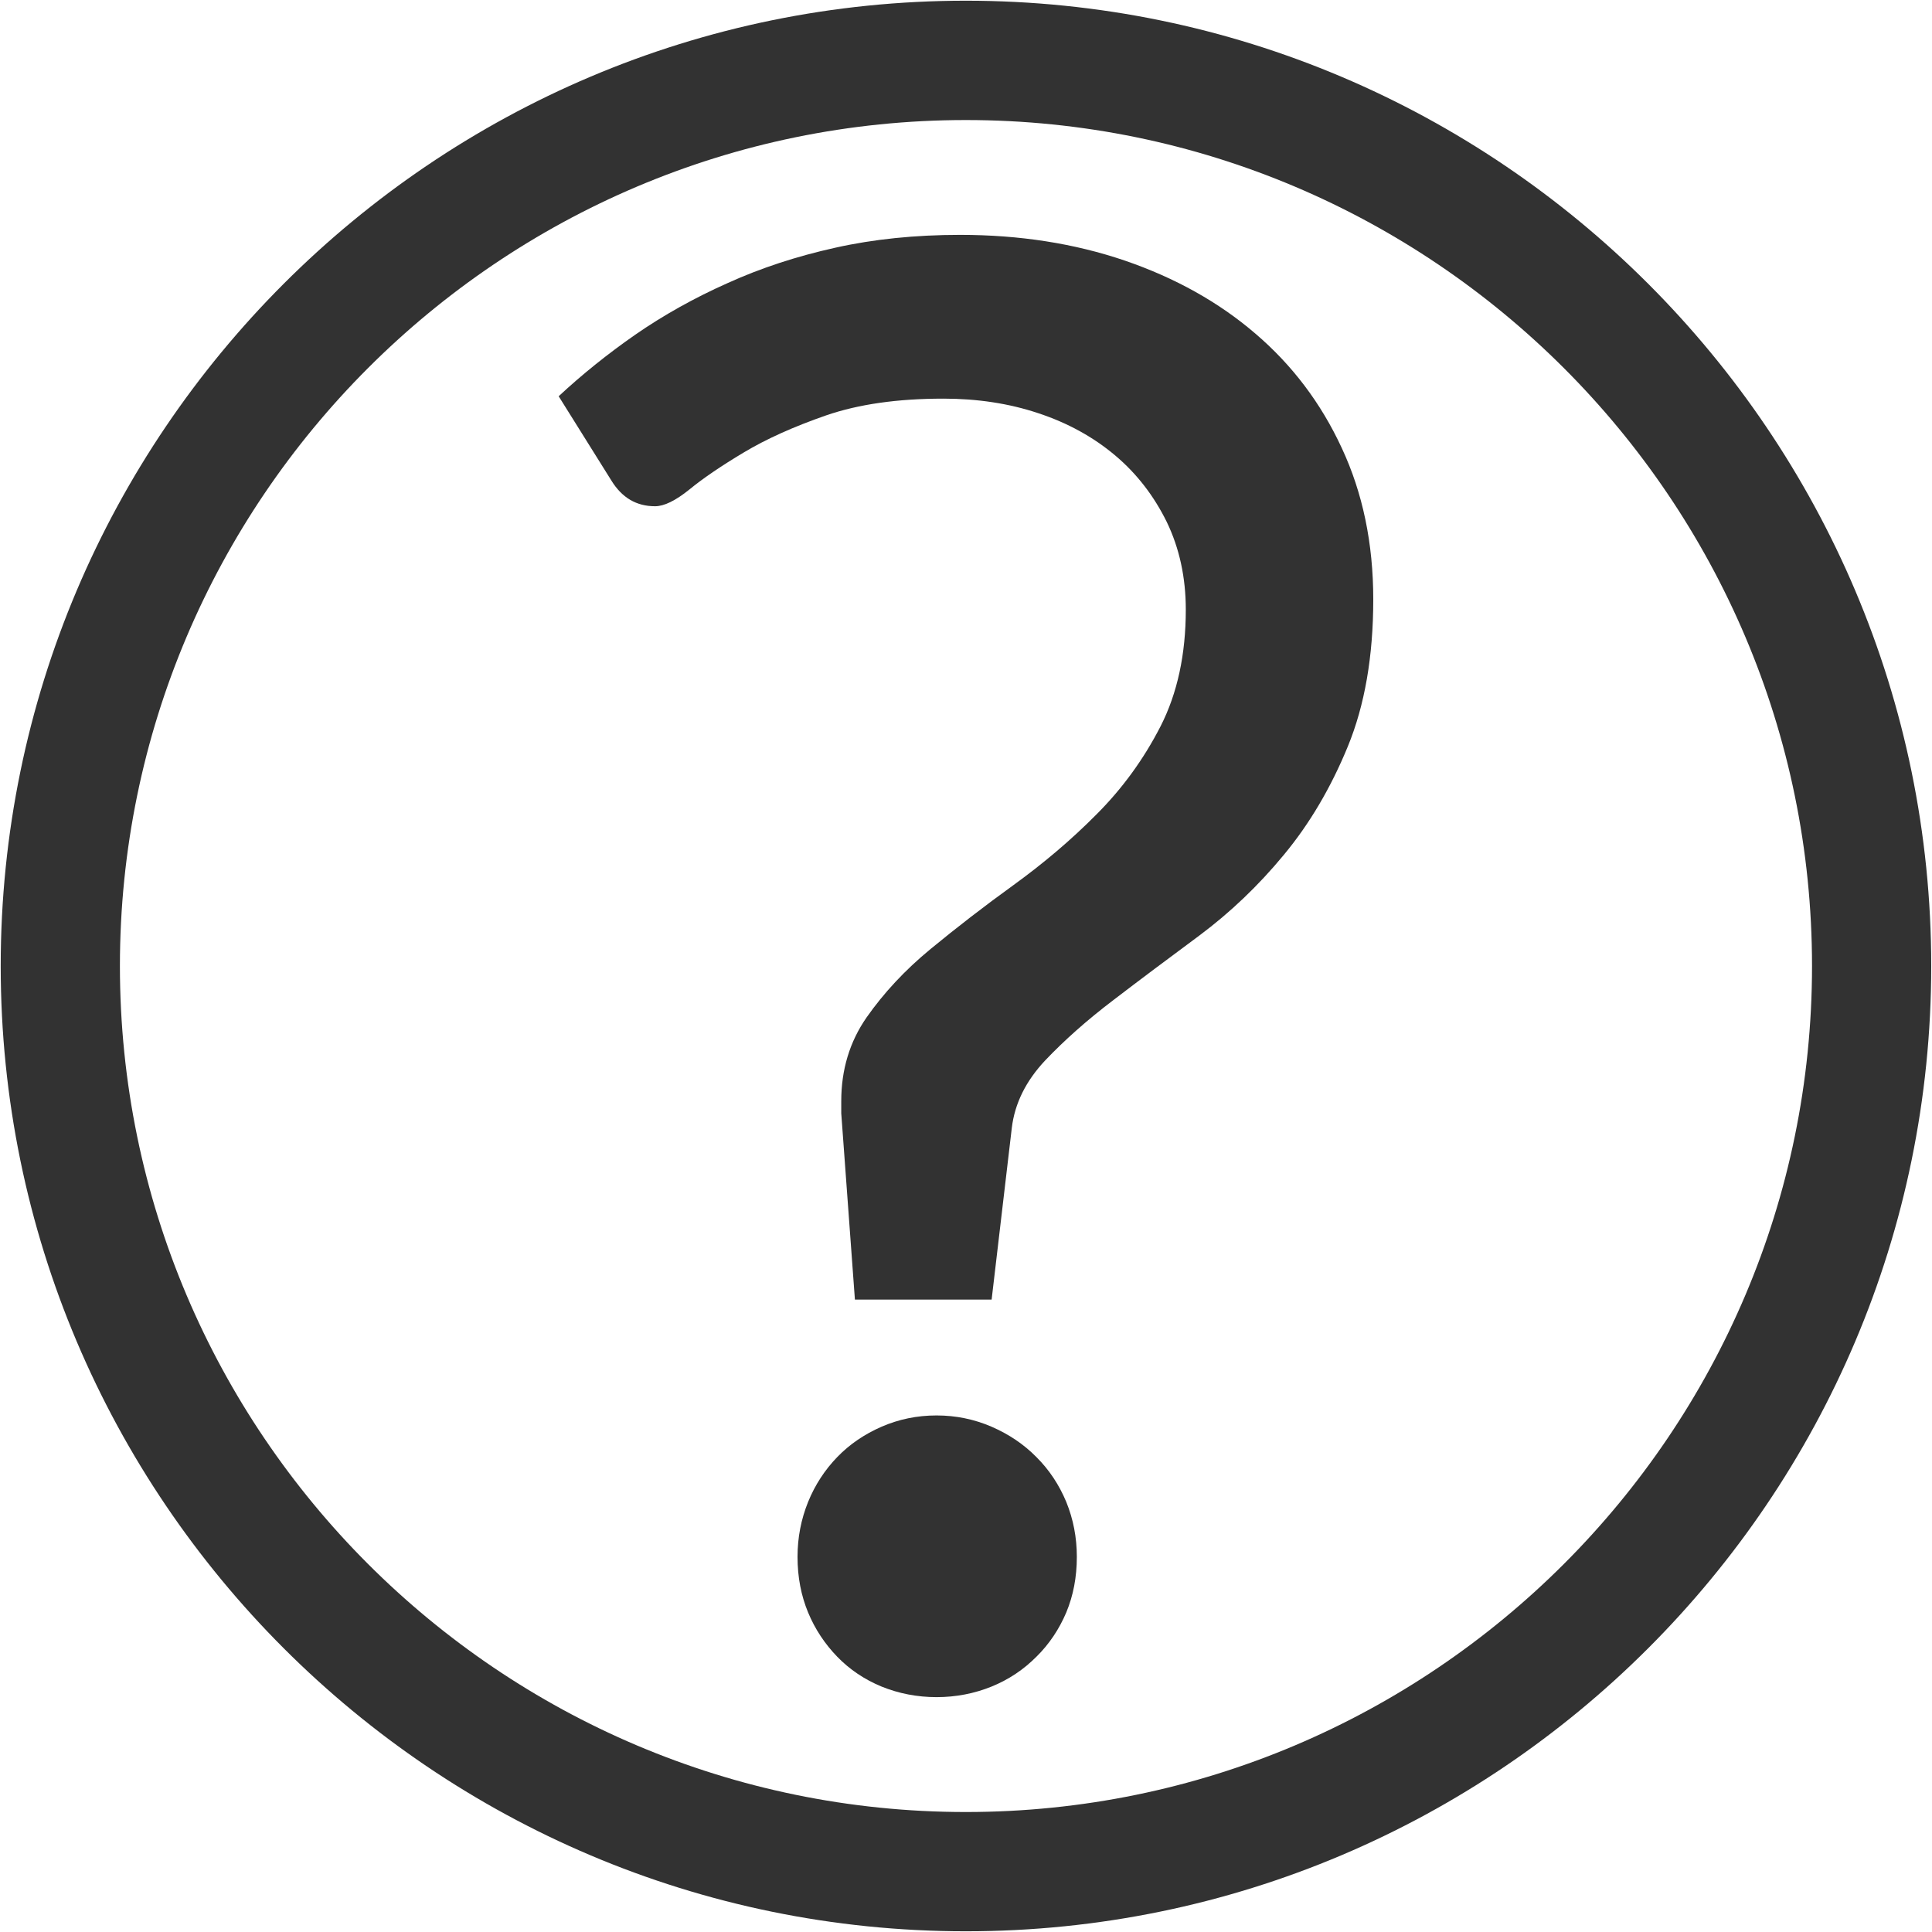
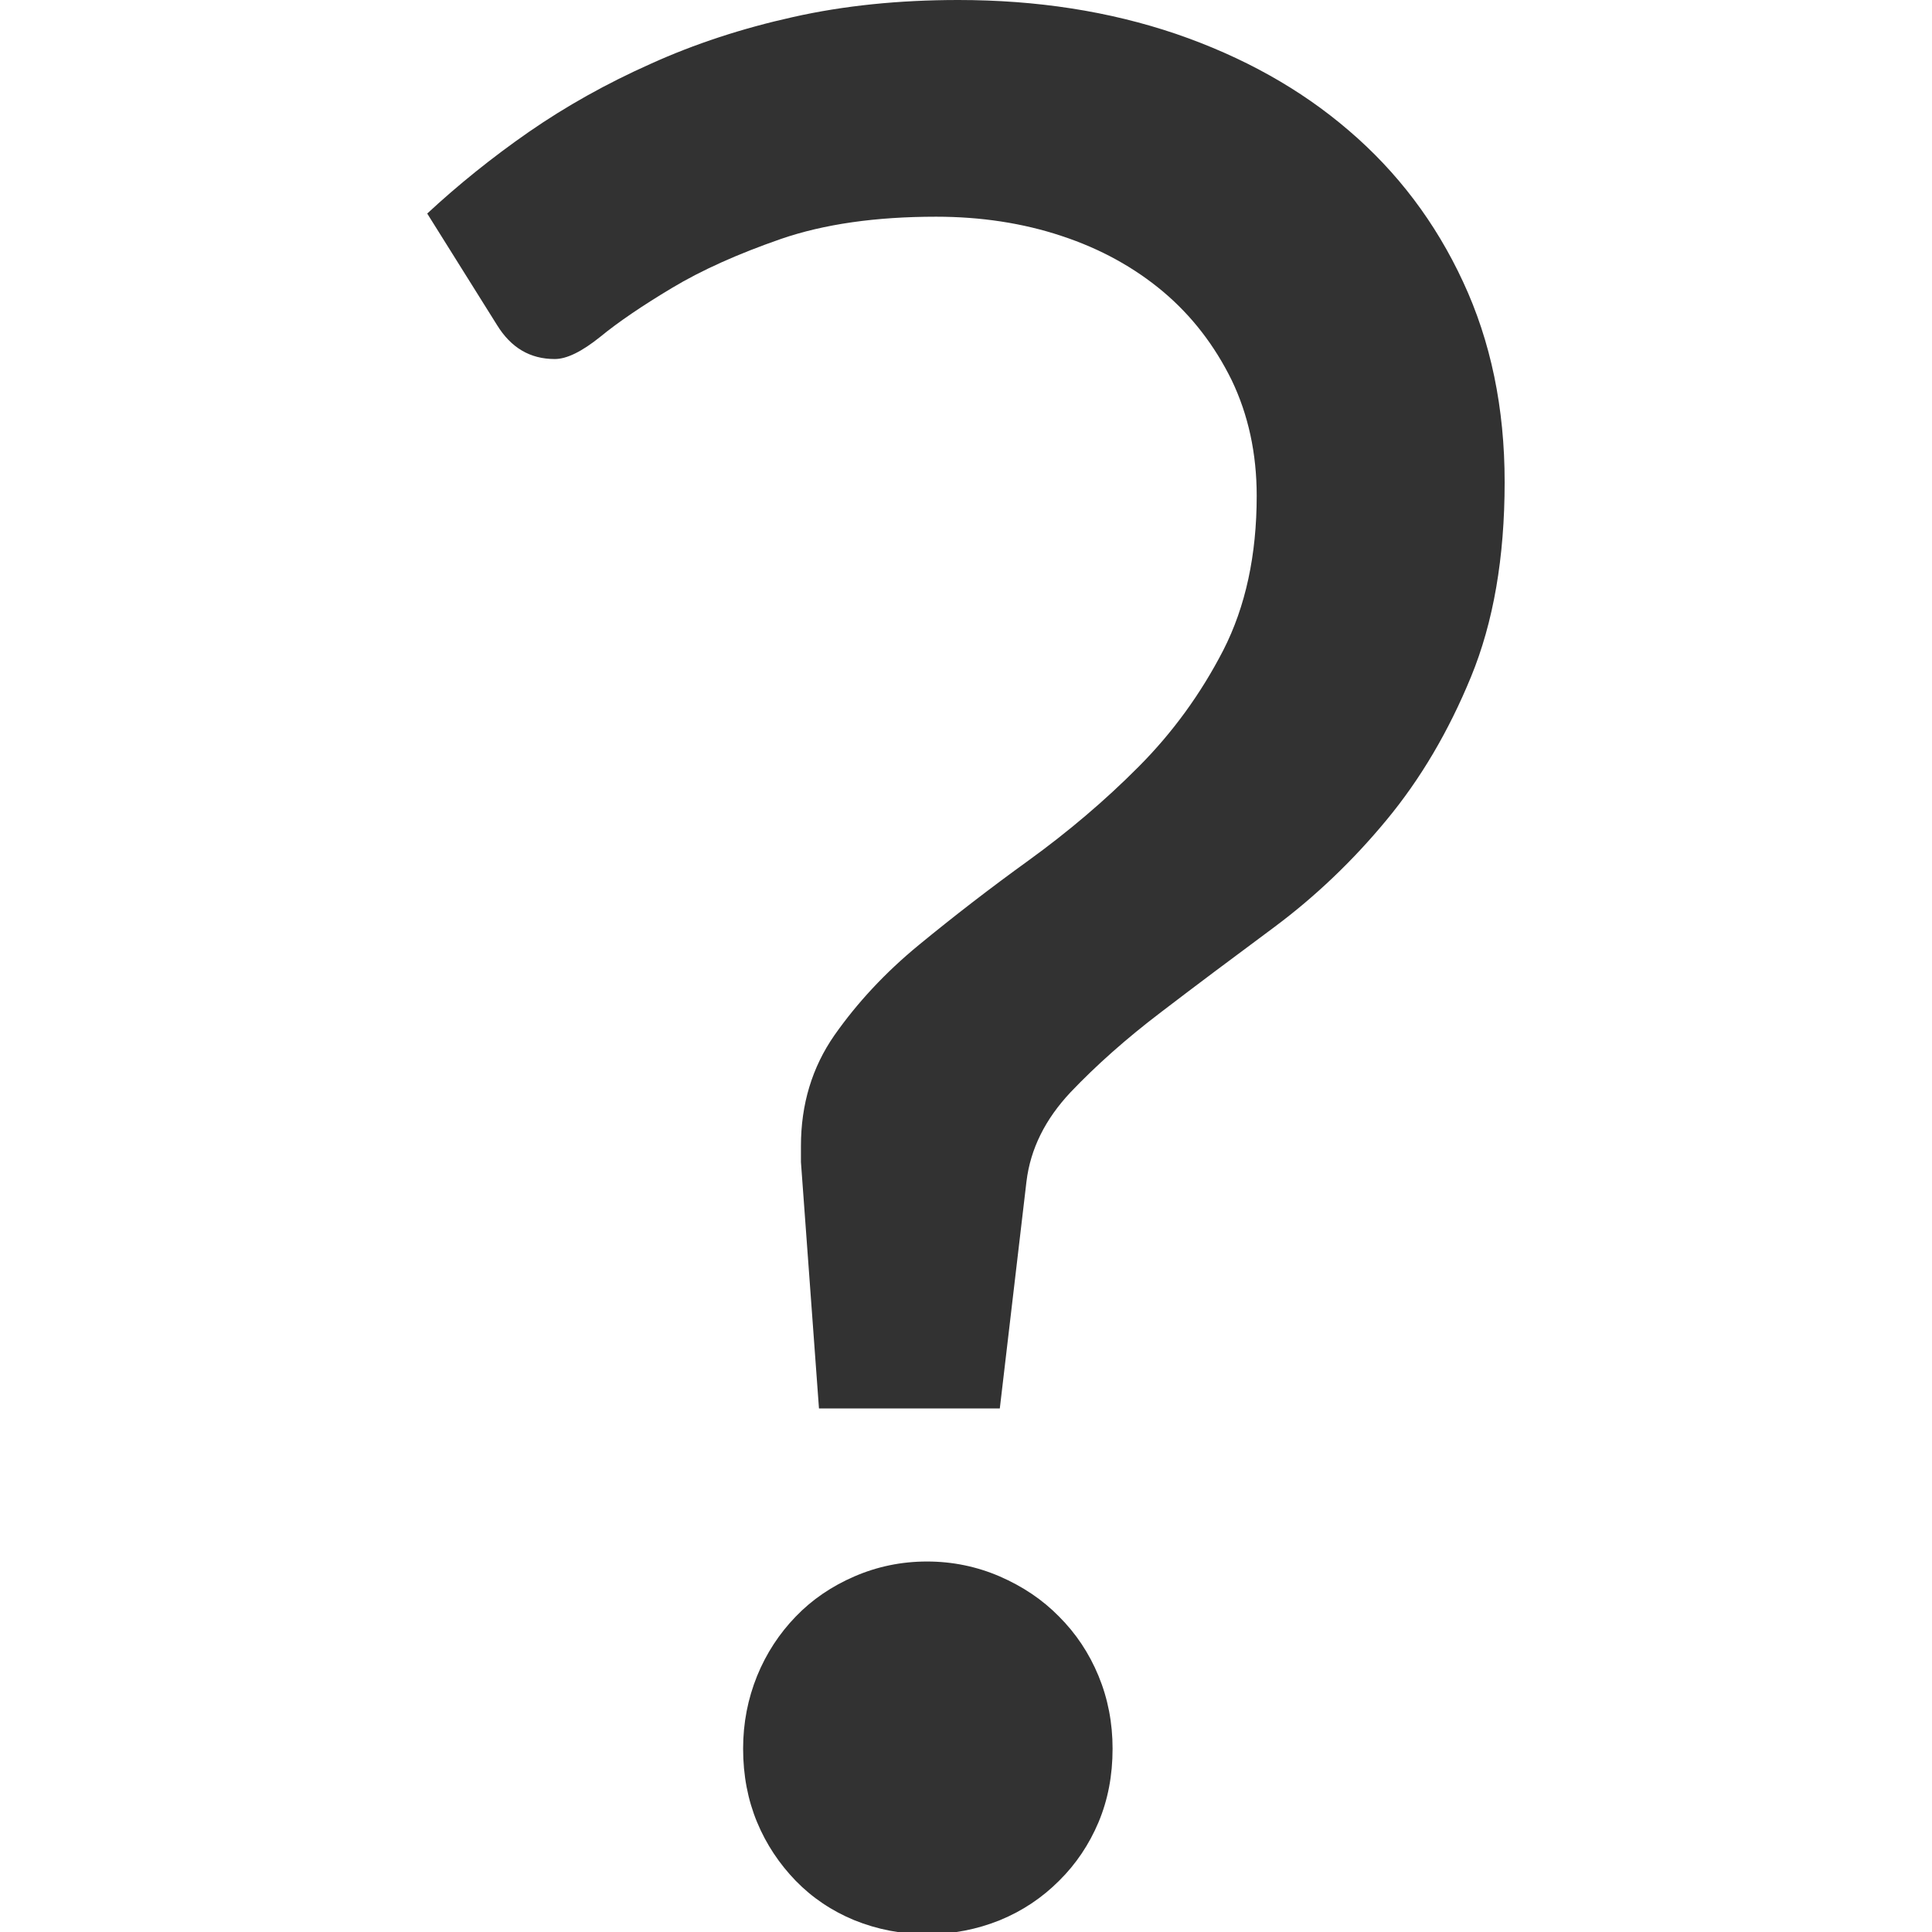
<svg xmlns="http://www.w3.org/2000/svg" version="1.0" id="Layer_1" x="0px" y="0px" width="30px" height="30px" viewBox="0 0 30 30" enable-background="new 0 0 30 30" xml:space="preserve">
-   <path fill="#323232" d="M14.998,29.989C6.734,29.989,0.011,23.266,0.011,15c0-8.265,6.723-14.989,14.987-14.989  c8.266,0,14.99,6.724,14.99,14.989C29.988,23.266,23.264,29.989,14.998,29.989z M14.998,1.864C7.756,1.864,1.862,7.757,1.862,15  c0,7.244,5.894,13.137,13.136,13.137c7.245,0,13.139-5.893,13.139-13.137C28.137,7.757,22.243,1.864,14.998,1.864z" />
-   <path fill="#323232" d="M13.689,26.189c0.268,0.108,0.552,0.164,0.854,0.164c0.301,0,0.587-0.056,0.854-0.164  c0.27-0.11,0.5-0.266,0.696-0.463c0.198-0.195,0.353-0.426,0.464-0.688c0.109-0.262,0.164-0.548,0.164-0.863  c0-0.302-0.055-0.585-0.164-0.853c-0.111-0.267-0.266-0.5-0.464-0.697c-0.196-0.199-0.427-0.354-0.696-0.471  c-0.268-0.116-0.554-0.175-0.854-0.175c-0.303,0-0.587,0.059-0.854,0.175c-0.265,0.116-0.495,0.271-0.688,0.471  c-0.191,0.197-0.345,0.431-0.453,0.697c-0.108,0.268-0.164,0.551-0.164,0.853c0,0.315,0.056,0.602,0.164,0.863  c0.108,0.261,0.262,0.491,0.453,0.688C13.194,25.925,13.425,26.08,13.689,26.189z" />
-   <path fill="#323232" d="M20.834,6.955c-0.322-0.696-0.771-1.289-1.342-1.776c-0.567-0.487-1.245-0.865-2.027-1.133  c-0.785-0.267-1.636-0.399-2.556-0.399c-0.693,0-1.343,0.066-1.941,0.2C12.369,3.98,11.814,4.162,11.3,4.395  c-0.521,0.232-0.997,0.499-1.434,0.801C9.433,5.497,9.034,5.819,8.675,6.153l0.818,1.308c0.164,0.267,0.388,0.4,0.679,0.4  c0.14,0,0.317-0.086,0.534-0.261c0.212-0.174,0.495-0.366,0.843-0.574c0.35-0.21,0.776-0.401,1.279-0.576  c0.506-0.174,1.113-0.26,1.821-0.26c0.525,0,1.019,0.074,1.473,0.226c0.458,0.151,0.854,0.37,1.192,0.654  c0.338,0.284,0.604,0.63,0.804,1.036c0.196,0.407,0.295,0.861,0.295,1.36c0,0.696-0.131,1.3-0.392,1.812  c-0.262,0.511-0.594,0.967-0.994,1.367c-0.397,0.401-0.832,0.767-1.289,1.098c-0.458,0.331-0.887,0.663-1.288,0.993  c-0.401,0.33-0.729,0.685-0.994,1.063c-0.262,0.377-0.393,0.811-0.393,1.299v0.19l0.212,2.892h2.123l0.313-2.664  c0.046-0.385,0.221-0.732,0.516-1.047c0.297-0.313,0.651-0.628,1.063-0.941c0.409-0.313,0.854-0.646,1.332-1  c0.476-0.355,0.916-0.772,1.315-1.256c0.399-0.481,0.729-1.041,0.992-1.681c0.262-0.638,0.395-1.399,0.395-2.283  C21.324,8.437,21.16,7.652,20.834,6.955z" />
+   <path fill="#323232" d="M13.266,29.817c0.354,0.143,0.73,0.217,1.129,0.217c0.398,0,0.776-0.074,1.13-0.217  c0.357-0.146,0.661-0.353,0.92-0.612c0.262-0.258,0.467-0.564,0.613-0.91c0.146-0.349,0.218-0.725,0.218-1.142  c0-0.4-0.072-0.775-0.218-1.129c-0.146-0.354-0.352-0.661-0.613-0.922c-0.259-0.264-0.563-0.467-0.92-0.623  c-0.354-0.153-0.733-0.232-1.13-0.232c-0.4,0-0.776,0.079-1.129,0.232c-0.351,0.152-0.655,0.358-0.91,0.623  c-0.253,0.261-0.457,0.571-0.6,0.922c-0.143,0.354-0.217,0.729-0.217,1.129c0,0.417,0.074,0.797,0.217,1.142  c0.143,0.345,0.347,0.648,0.6,0.91C12.611,29.467,12.917,29.673,13.266,29.817z" />
+   <path fill="#323232" d="M22.718,4.375c-0.427-0.921-1.021-1.705-1.775-2.349c-0.75-0.645-1.647-1.145-2.683-1.5  C17.222,0.174,16.097,0,14.88,0c-0.917,0-1.777,0.087-2.567,0.265c-0.792,0.176-1.527,0.417-2.207,0.725  c-0.689,0.307-1.318,0.66-1.896,1.06c-0.573,0.398-1.1,0.824-1.576,1.266l1.083,1.73c0.217,0.353,0.513,0.529,0.897,0.529  c0.186,0,0.419-0.114,0.707-0.345c0.28-0.23,0.655-0.484,1.114-0.759c0.463-0.278,1.027-0.53,1.692-0.761  c0.669-0.23,1.472-0.345,2.409-0.345c0.694,0,1.348,0.099,1.948,0.299c0.605,0.199,1.13,0.49,1.577,0.865  c0.446,0.376,0.798,0.834,1.063,1.371c0.259,0.539,0.39,1.139,0.39,1.799c0,0.921-0.173,1.72-0.518,2.396  c-0.348,0.676-0.787,1.28-1.314,1.809c-0.526,0.53-1.101,1.015-1.705,1.453c-0.607,0.438-1.174,0.877-1.705,1.313  c-0.531,0.436-0.964,0.905-1.315,1.405c-0.347,0.499-0.52,1.072-0.52,1.719v0.251l0.28,3.825h2.808l0.414-3.524  c0.062-0.509,0.292-0.967,0.683-1.384c0.393-0.413,0.861-0.831,1.406-1.245c0.541-0.414,1.13-0.854,1.762-1.323  c0.629-0.469,1.211-1.021,1.74-1.661c0.527-0.636,0.964-1.376,1.312-2.224c0.347-0.843,0.522-1.85,0.522-3.02  C23.365,6.336,23.148,5.297,22.718,4.375z" />
</svg>
